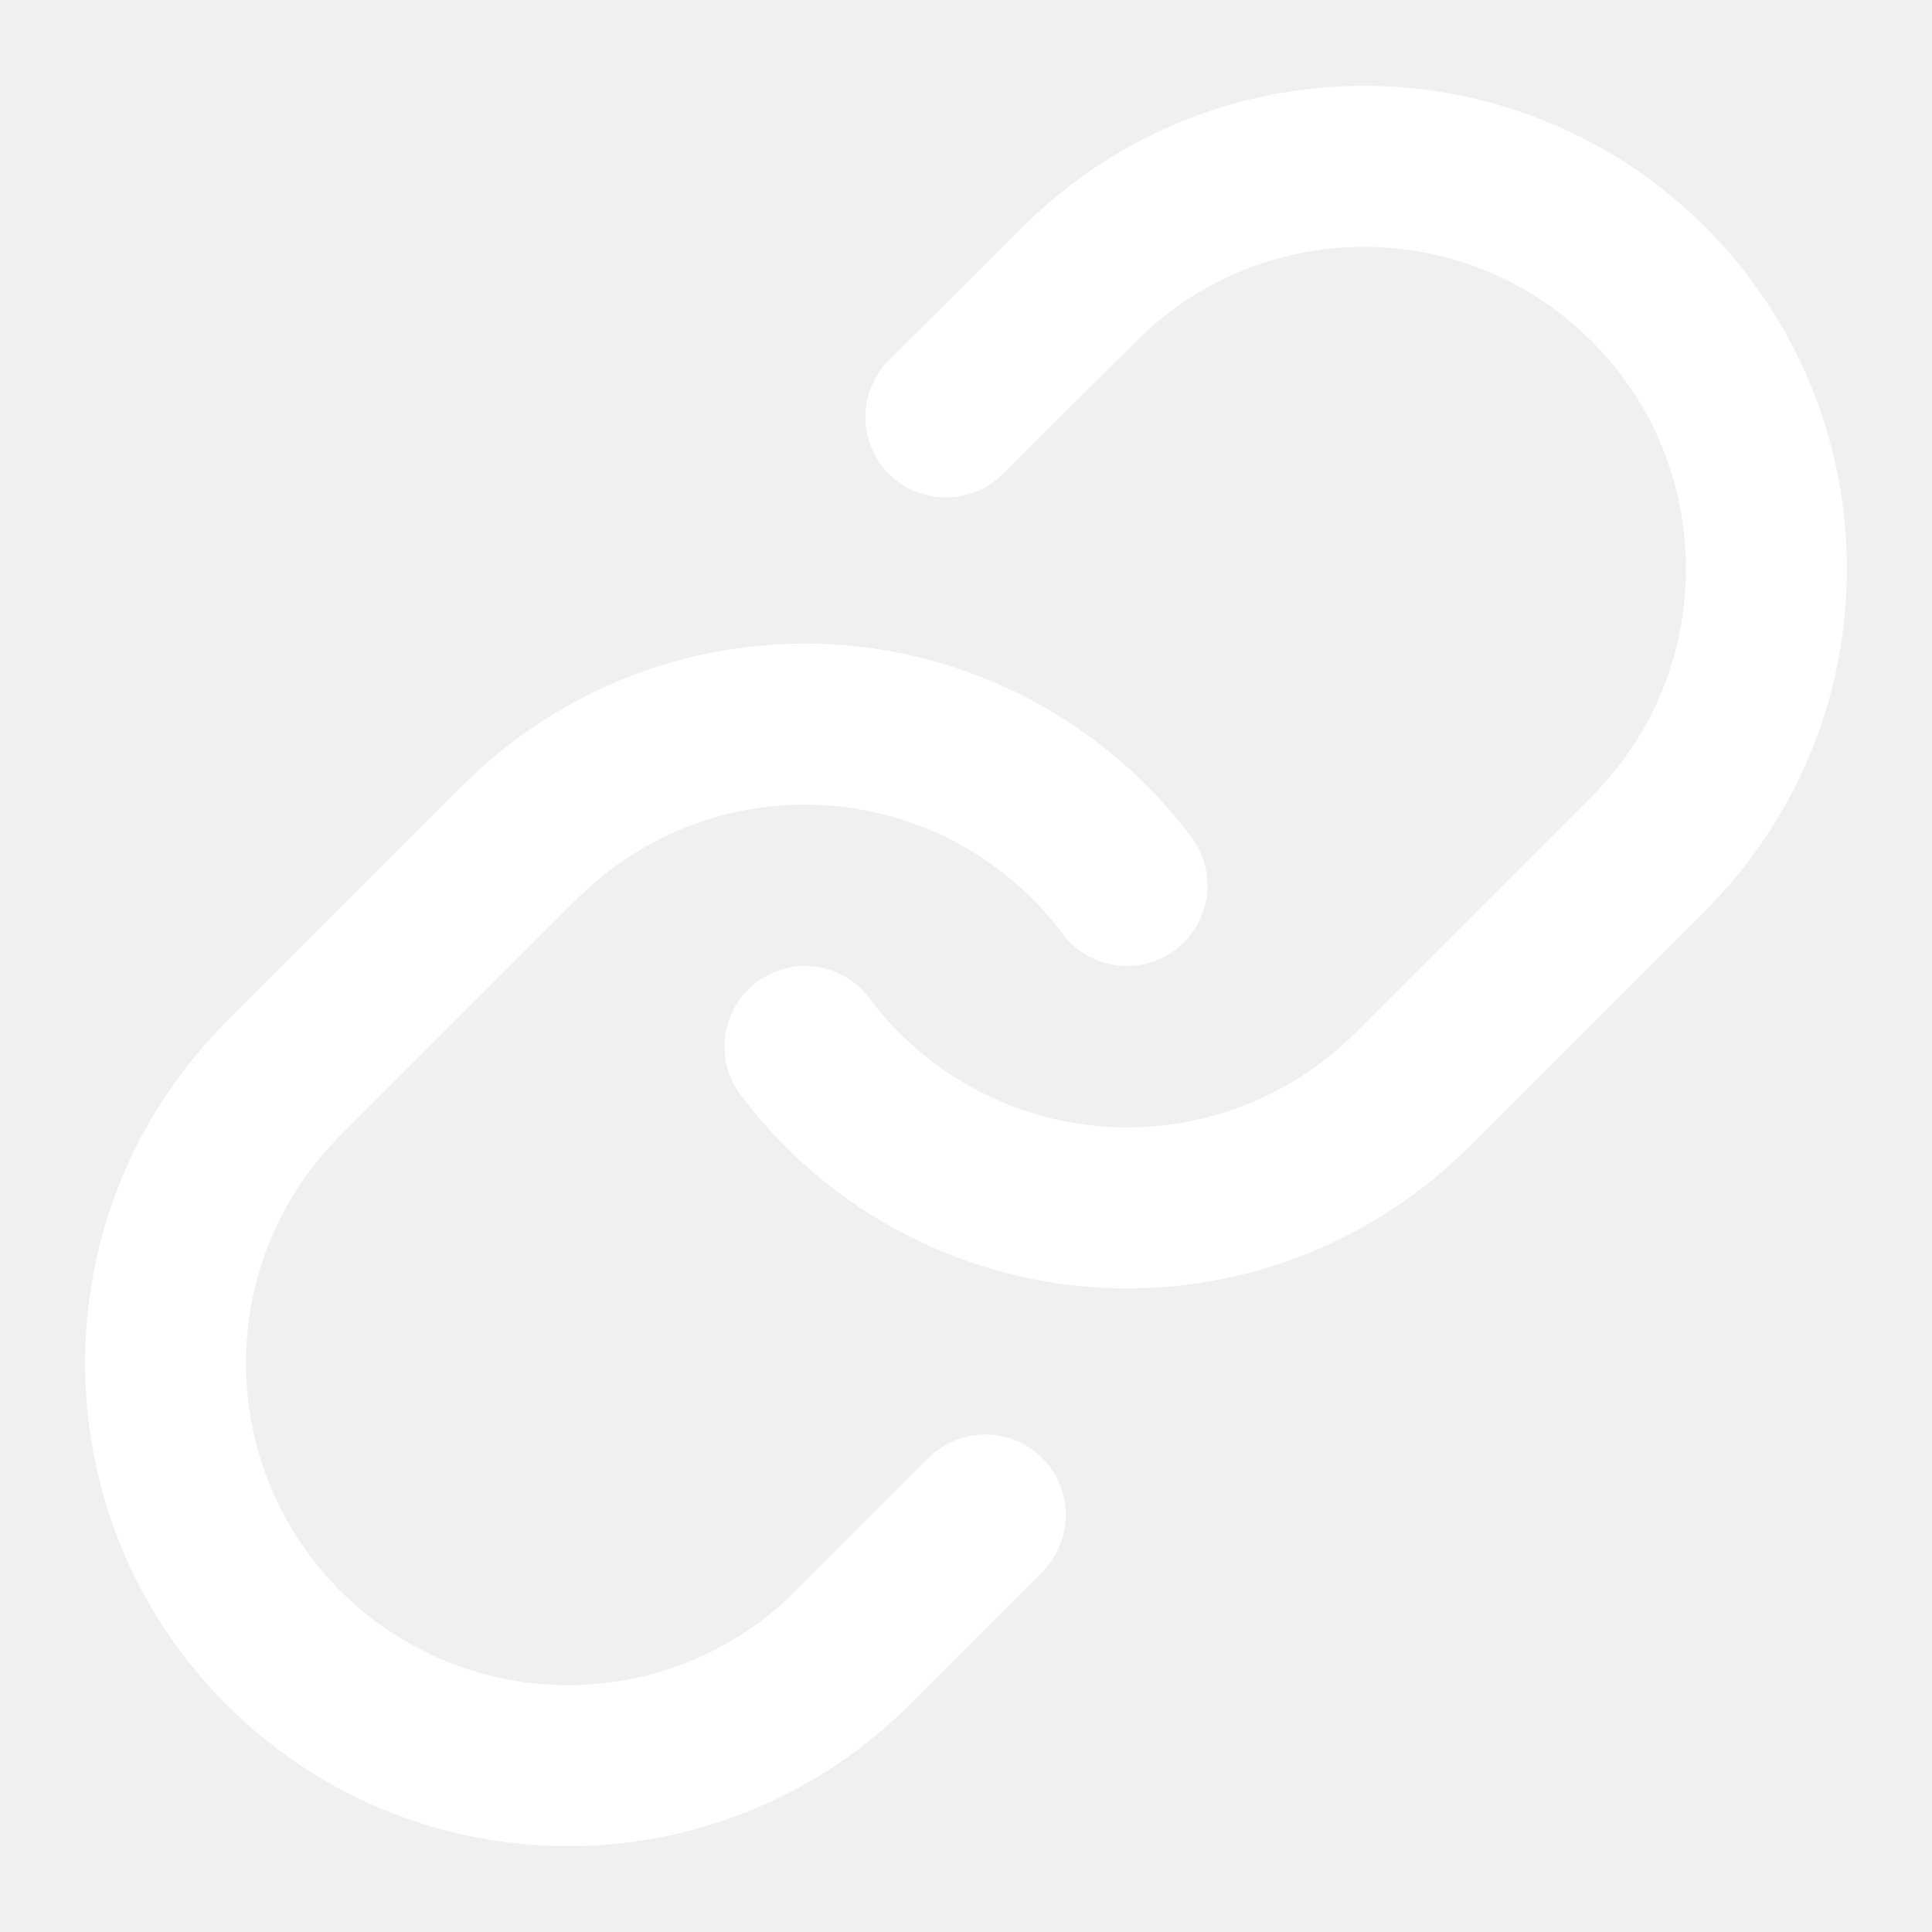
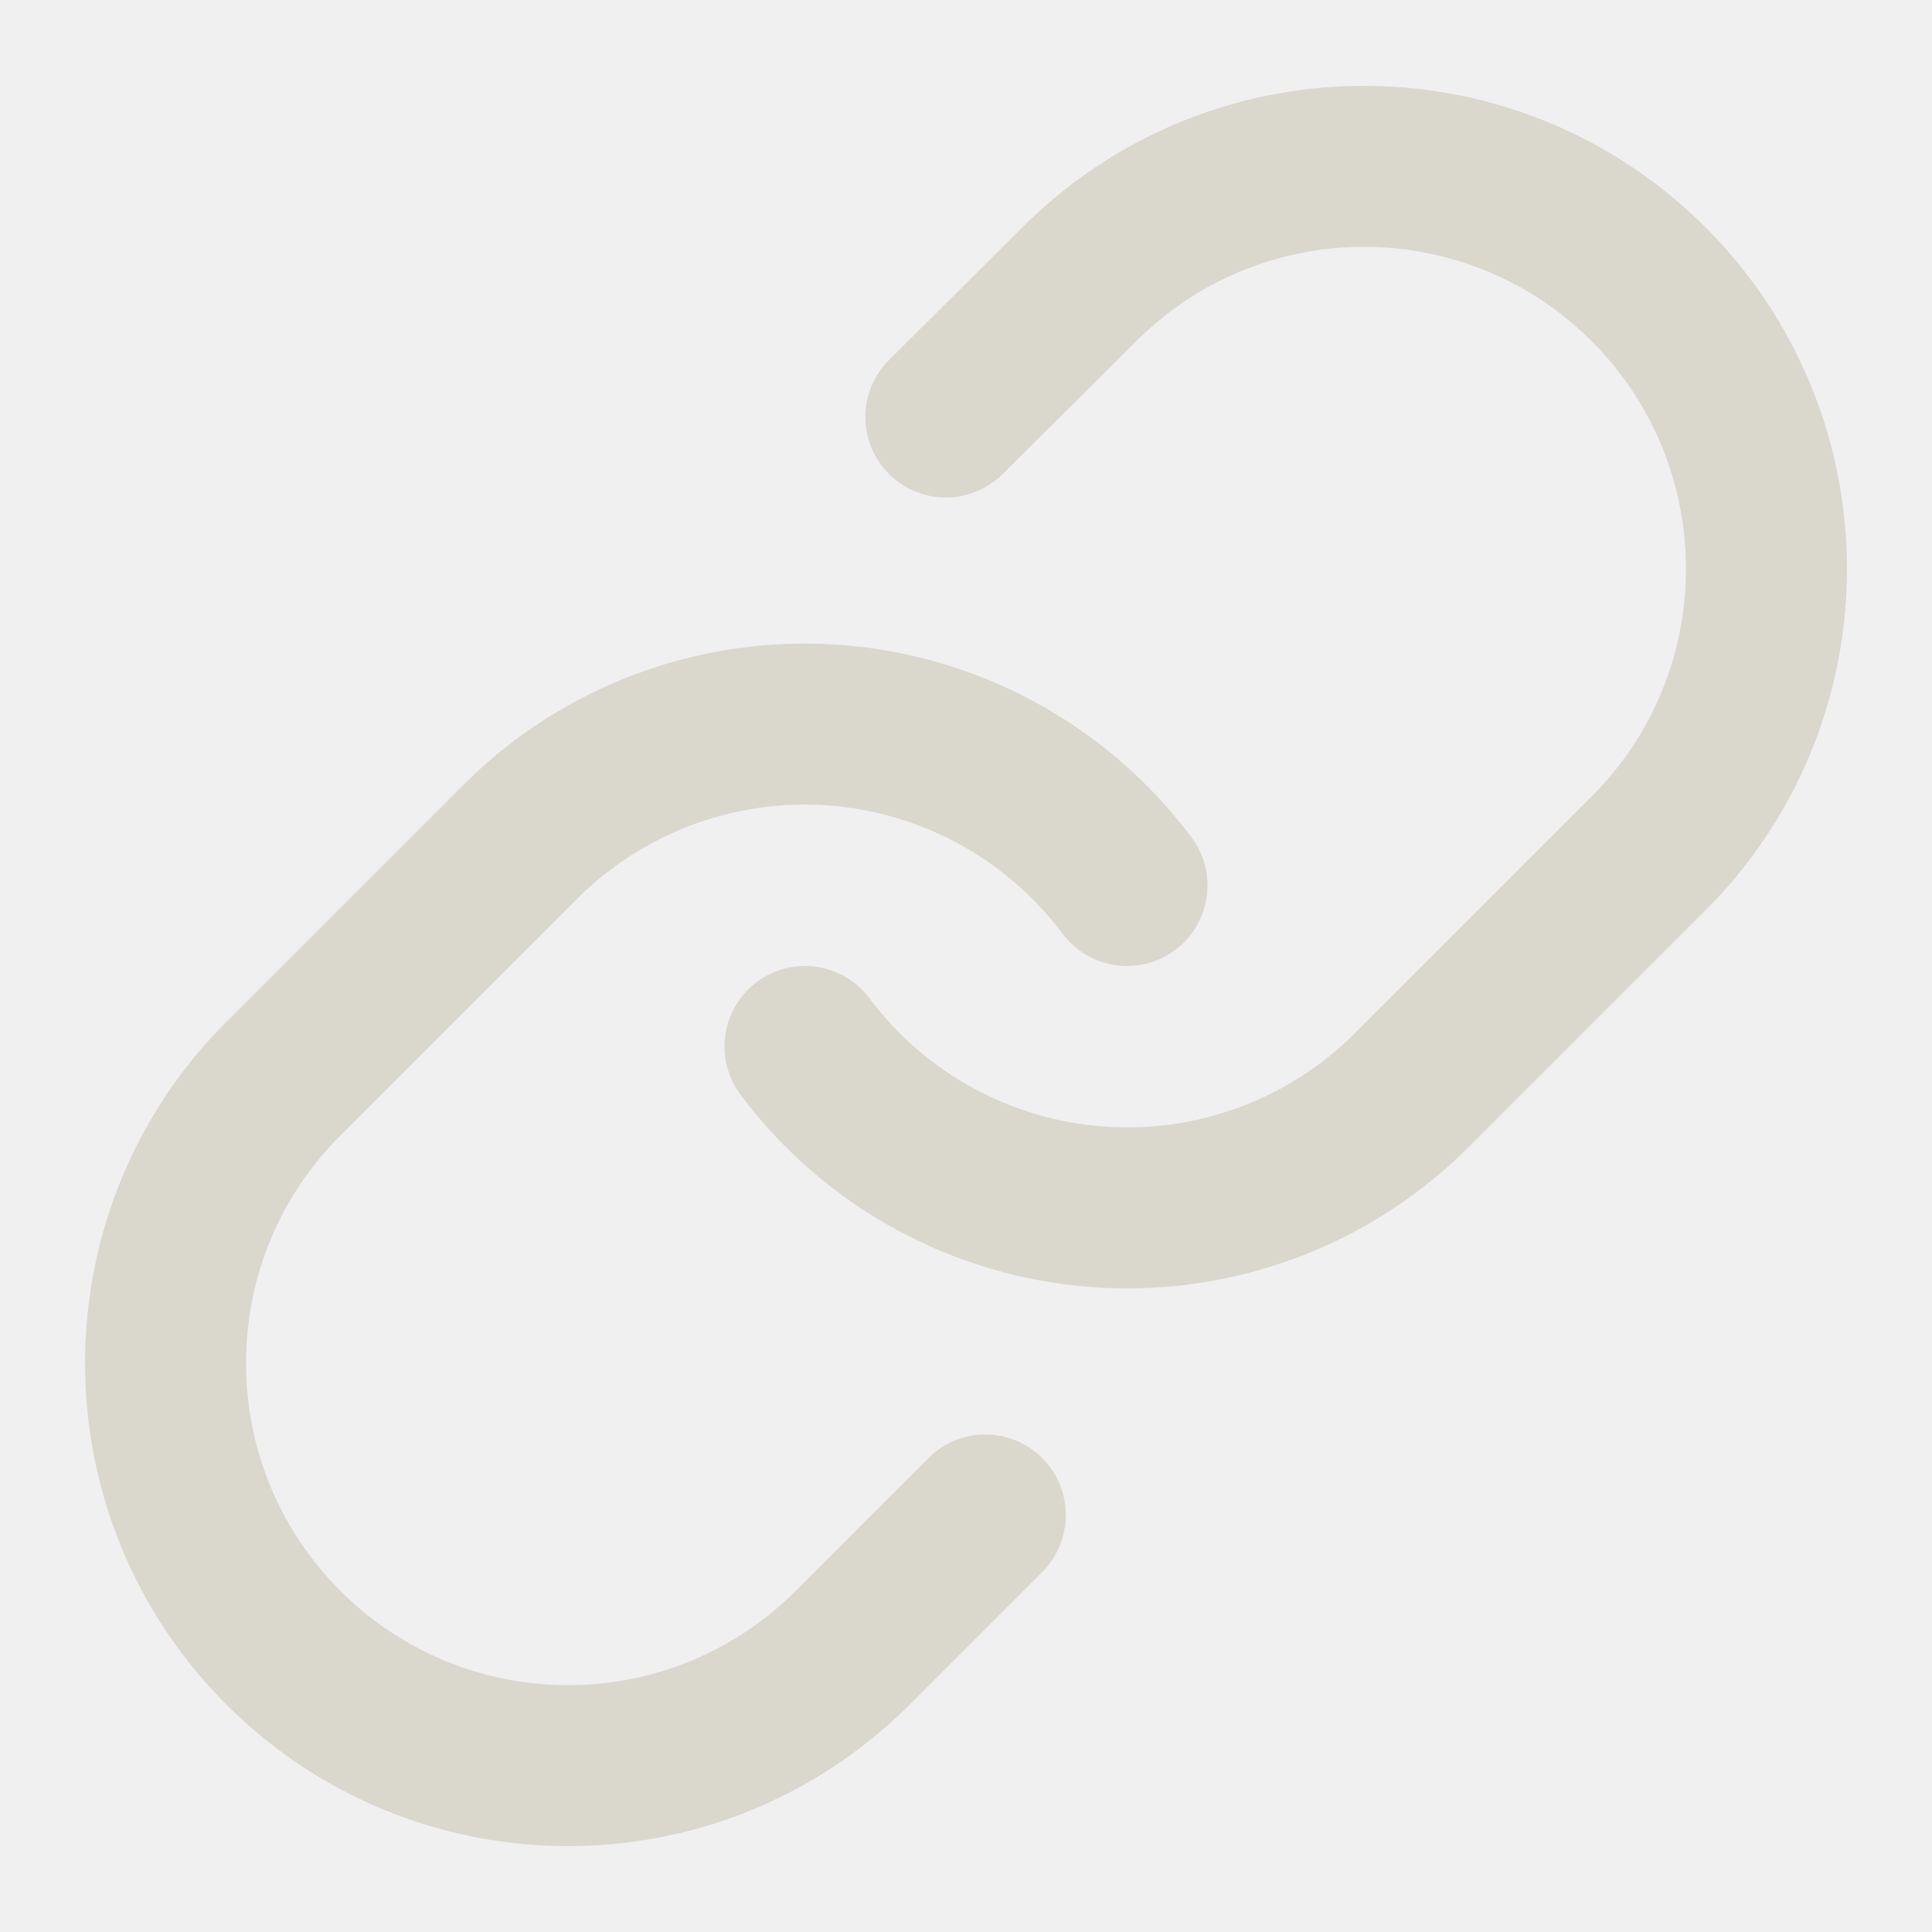
- <svg xmlns="http://www.w3.org/2000/svg" width="24" height="24" viewBox="0 0 24 24" fill="none" stroke="#ffffff" stroke-width="2" stroke-linecap="round" stroke-linejoin="round" class="feather feather-link">
+ <svg xmlns="http://www.w3.org/2000/svg" width="24" height="24" viewBox="0 0 24 24" fill="none" stroke="#DAD7CD" stroke-width="2" stroke-linecap="round" stroke-linejoin="round" class="feather feather-link">
  <path d="M10 13a5 5 0 0 0 7.54.54l3-3a5 5 0 0 0-7.07-7.07l-1.72 1.71" />
  <path d="M14 11a5 5 0 0 0-7.54-.54l-3 3a5 5 0 0 0 7.07 7.07l1.71-1.71" />
</svg>
